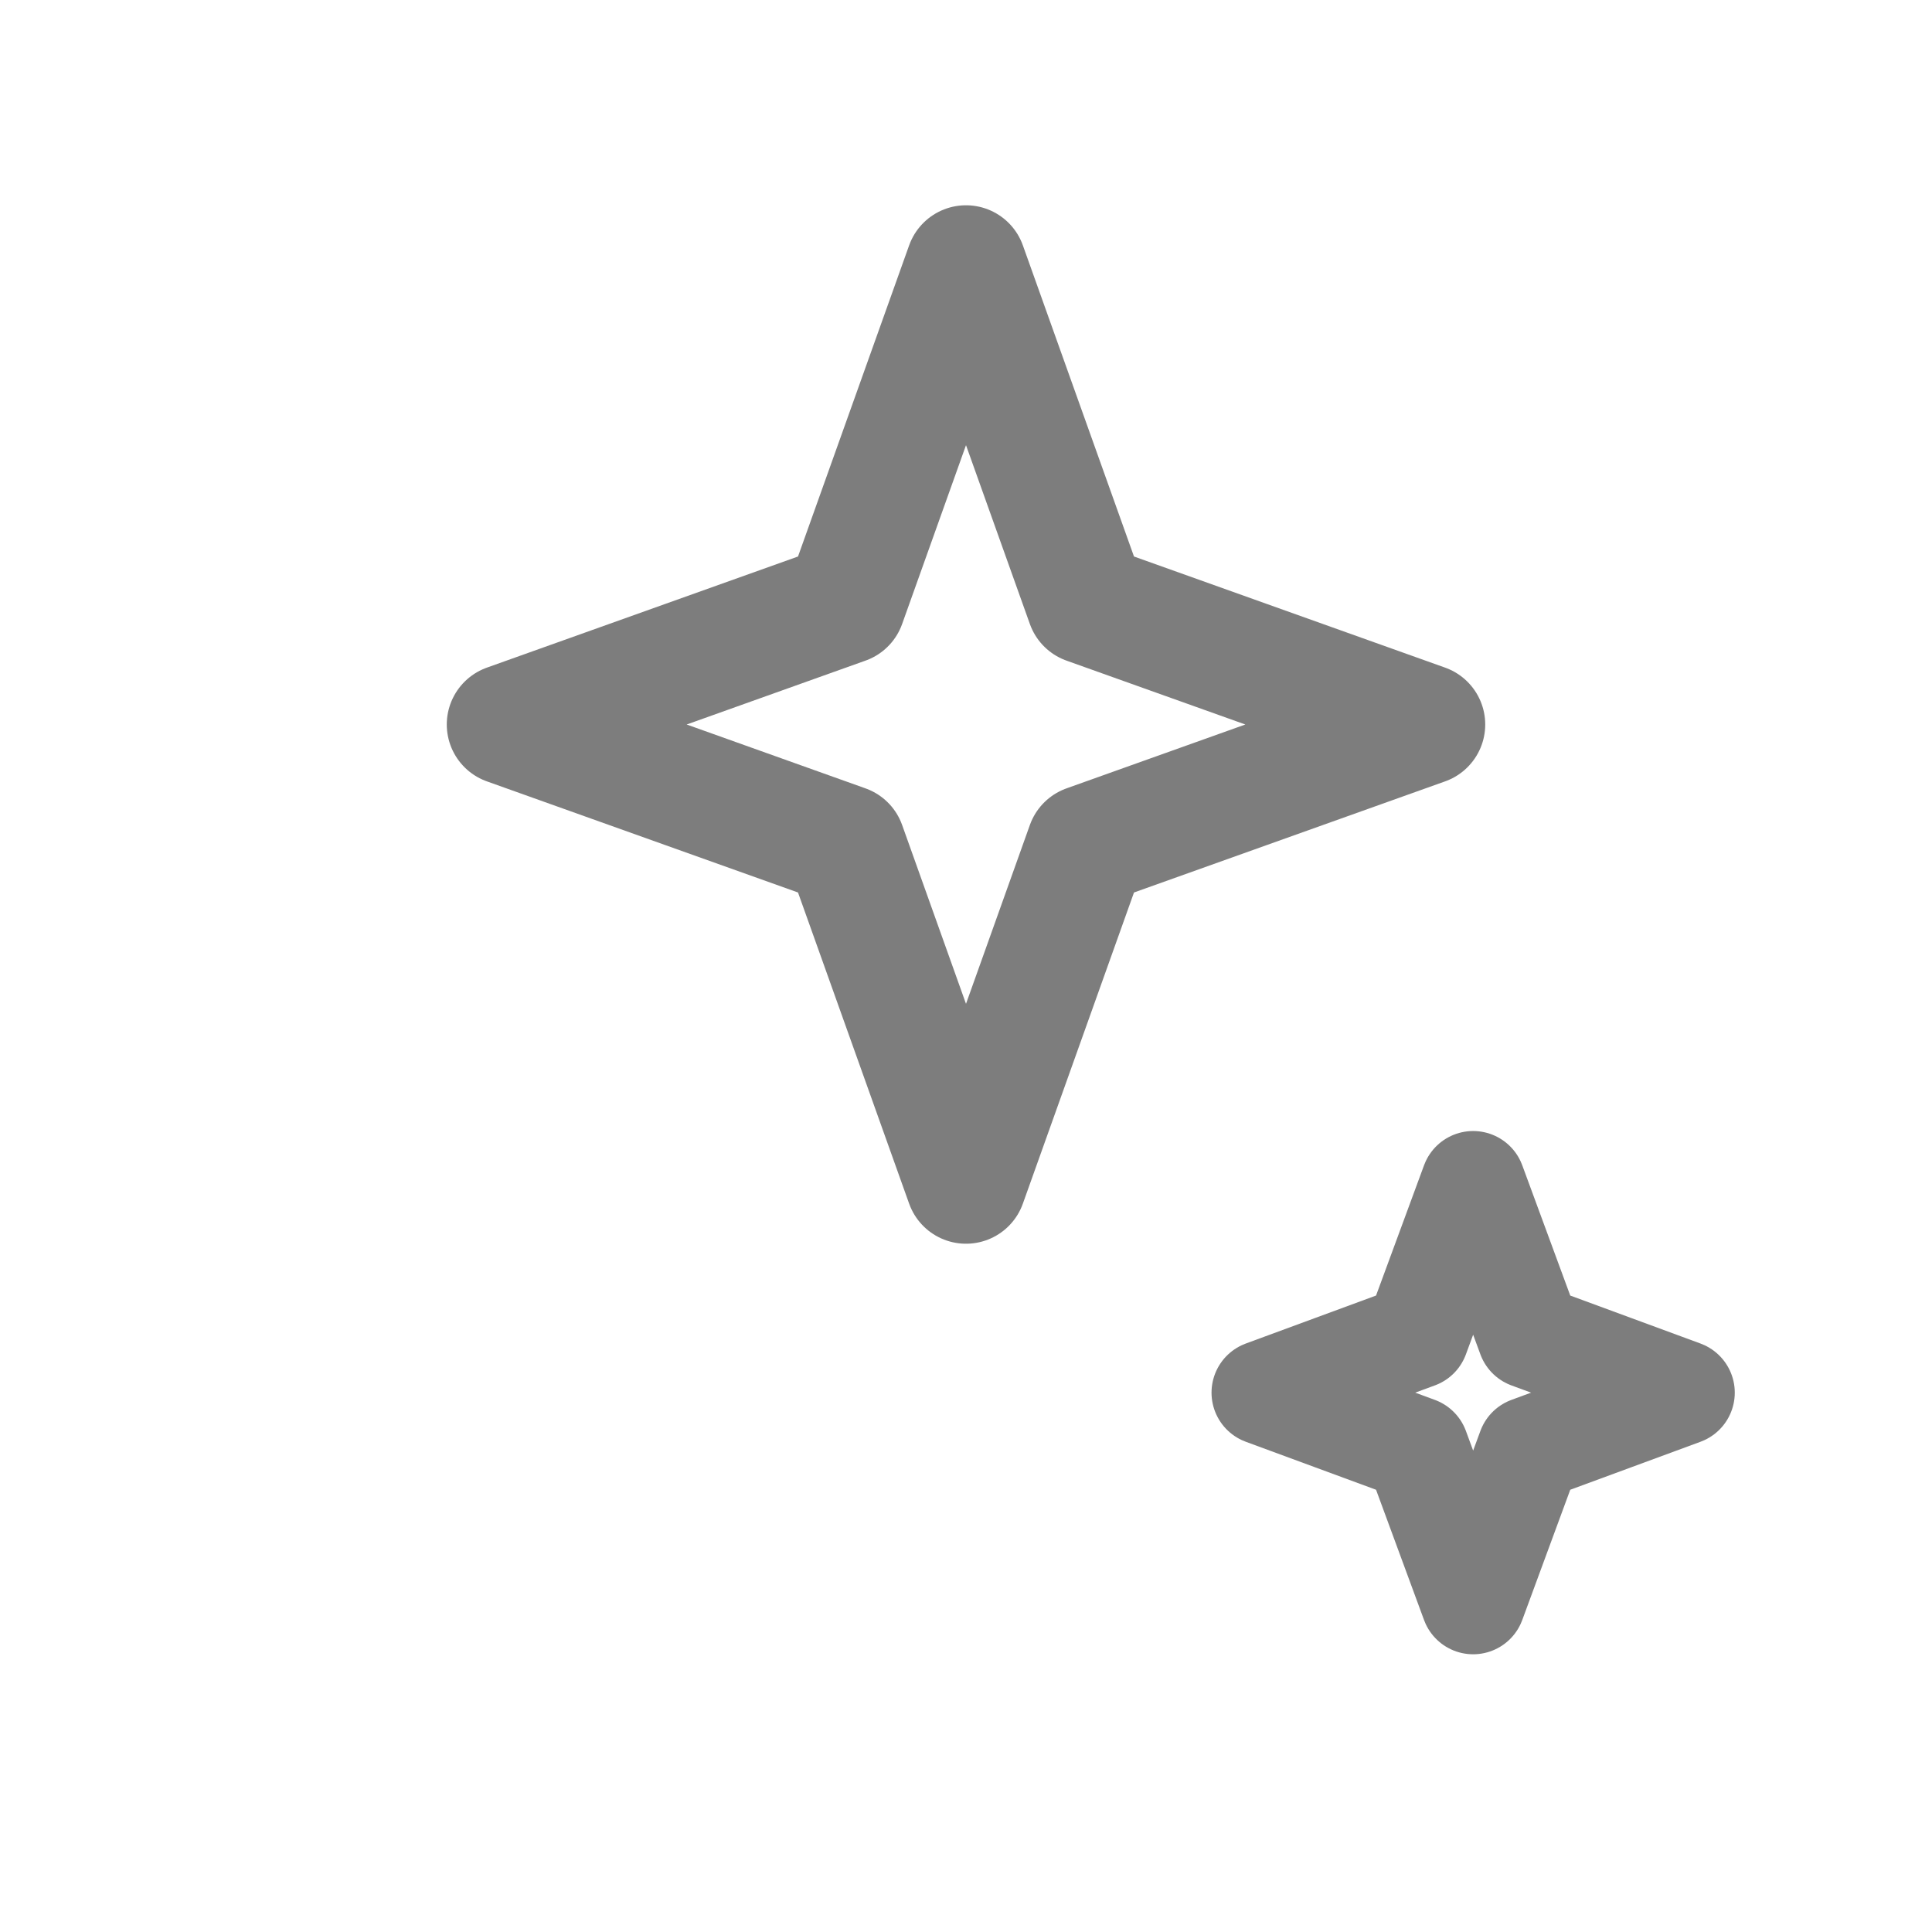
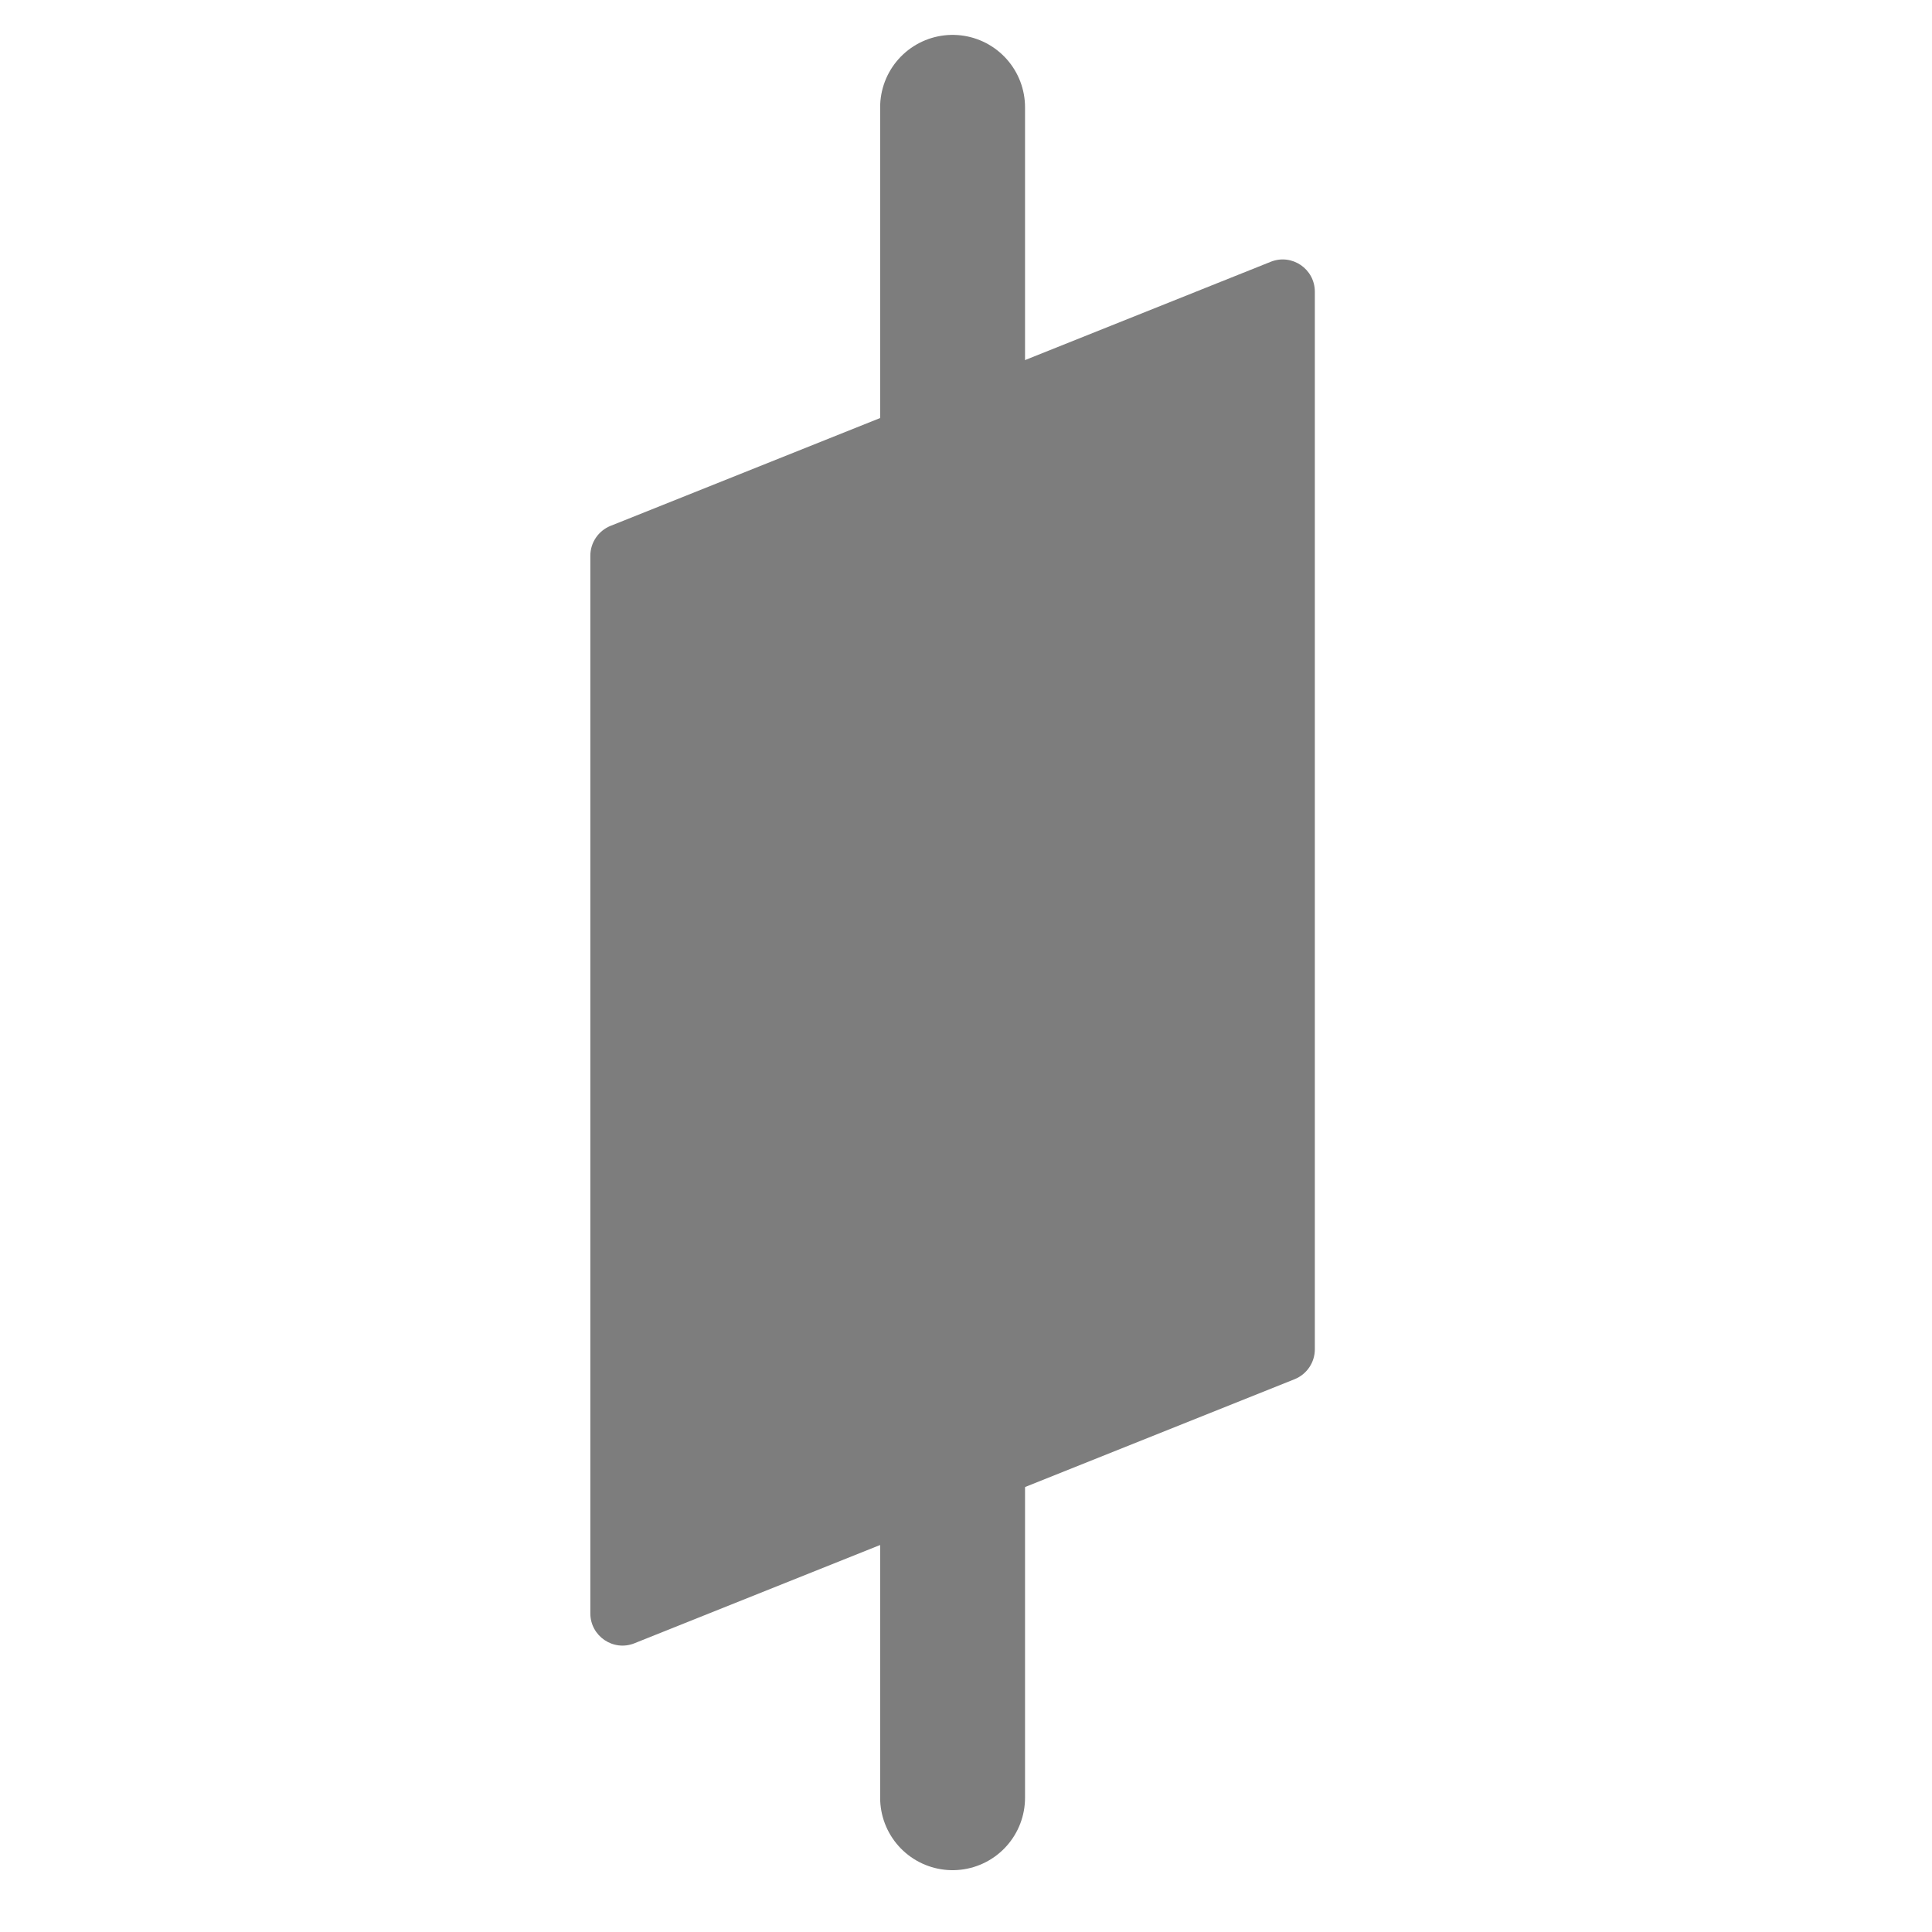
- <svg xmlns="http://www.w3.org/2000/svg" width="24" height="24" viewBox="0 0 24 24" fill="none">
-   <path d="M12 3.3l1.5 4.2 4.2 1.5-4.2 1.5-1.5 4.2-1.5-4.2-4.2-1.5 4.2-1.5L12 3.3Z" stroke="#7D7D7D" stroke-width="1.5" stroke-linejoin="round" />
-   <path d="M18.3 14.7l.7 1.9 1.9.7-1.9.7-.7 1.9-.7-1.9-1.9-.7 1.9-.7.7-1.9Z" stroke="#7D7D7D" stroke-width="1.3" stroke-linejoin="round" />
+ <svg xmlns="http://www.w3.org/2000/svg" width="18" height="18" viewBox="0 0 18 18" fill="none">
+   <path d="M8.875 1V4" stroke="#7D7D7D" stroke-width="1.35" stroke-linecap="round" />
+   <path d="M5.5 5.178C5.5 5.055 5.575 4.945 5.689 4.899L11.839 2.439C12.036 2.36 12.25 2.505 12.25 2.718V12.571C12.25 12.694 12.175 12.804 12.061 12.85L5.911 15.31C5.714 15.389 5.5 15.243 5.5 15.031V5.178Z" fill="#7D7D7D" />
+   <path d="M8.875 13.749V16.749" stroke="#7D7D7D" stroke-width="1.35" stroke-linecap="round" />
</svg>
